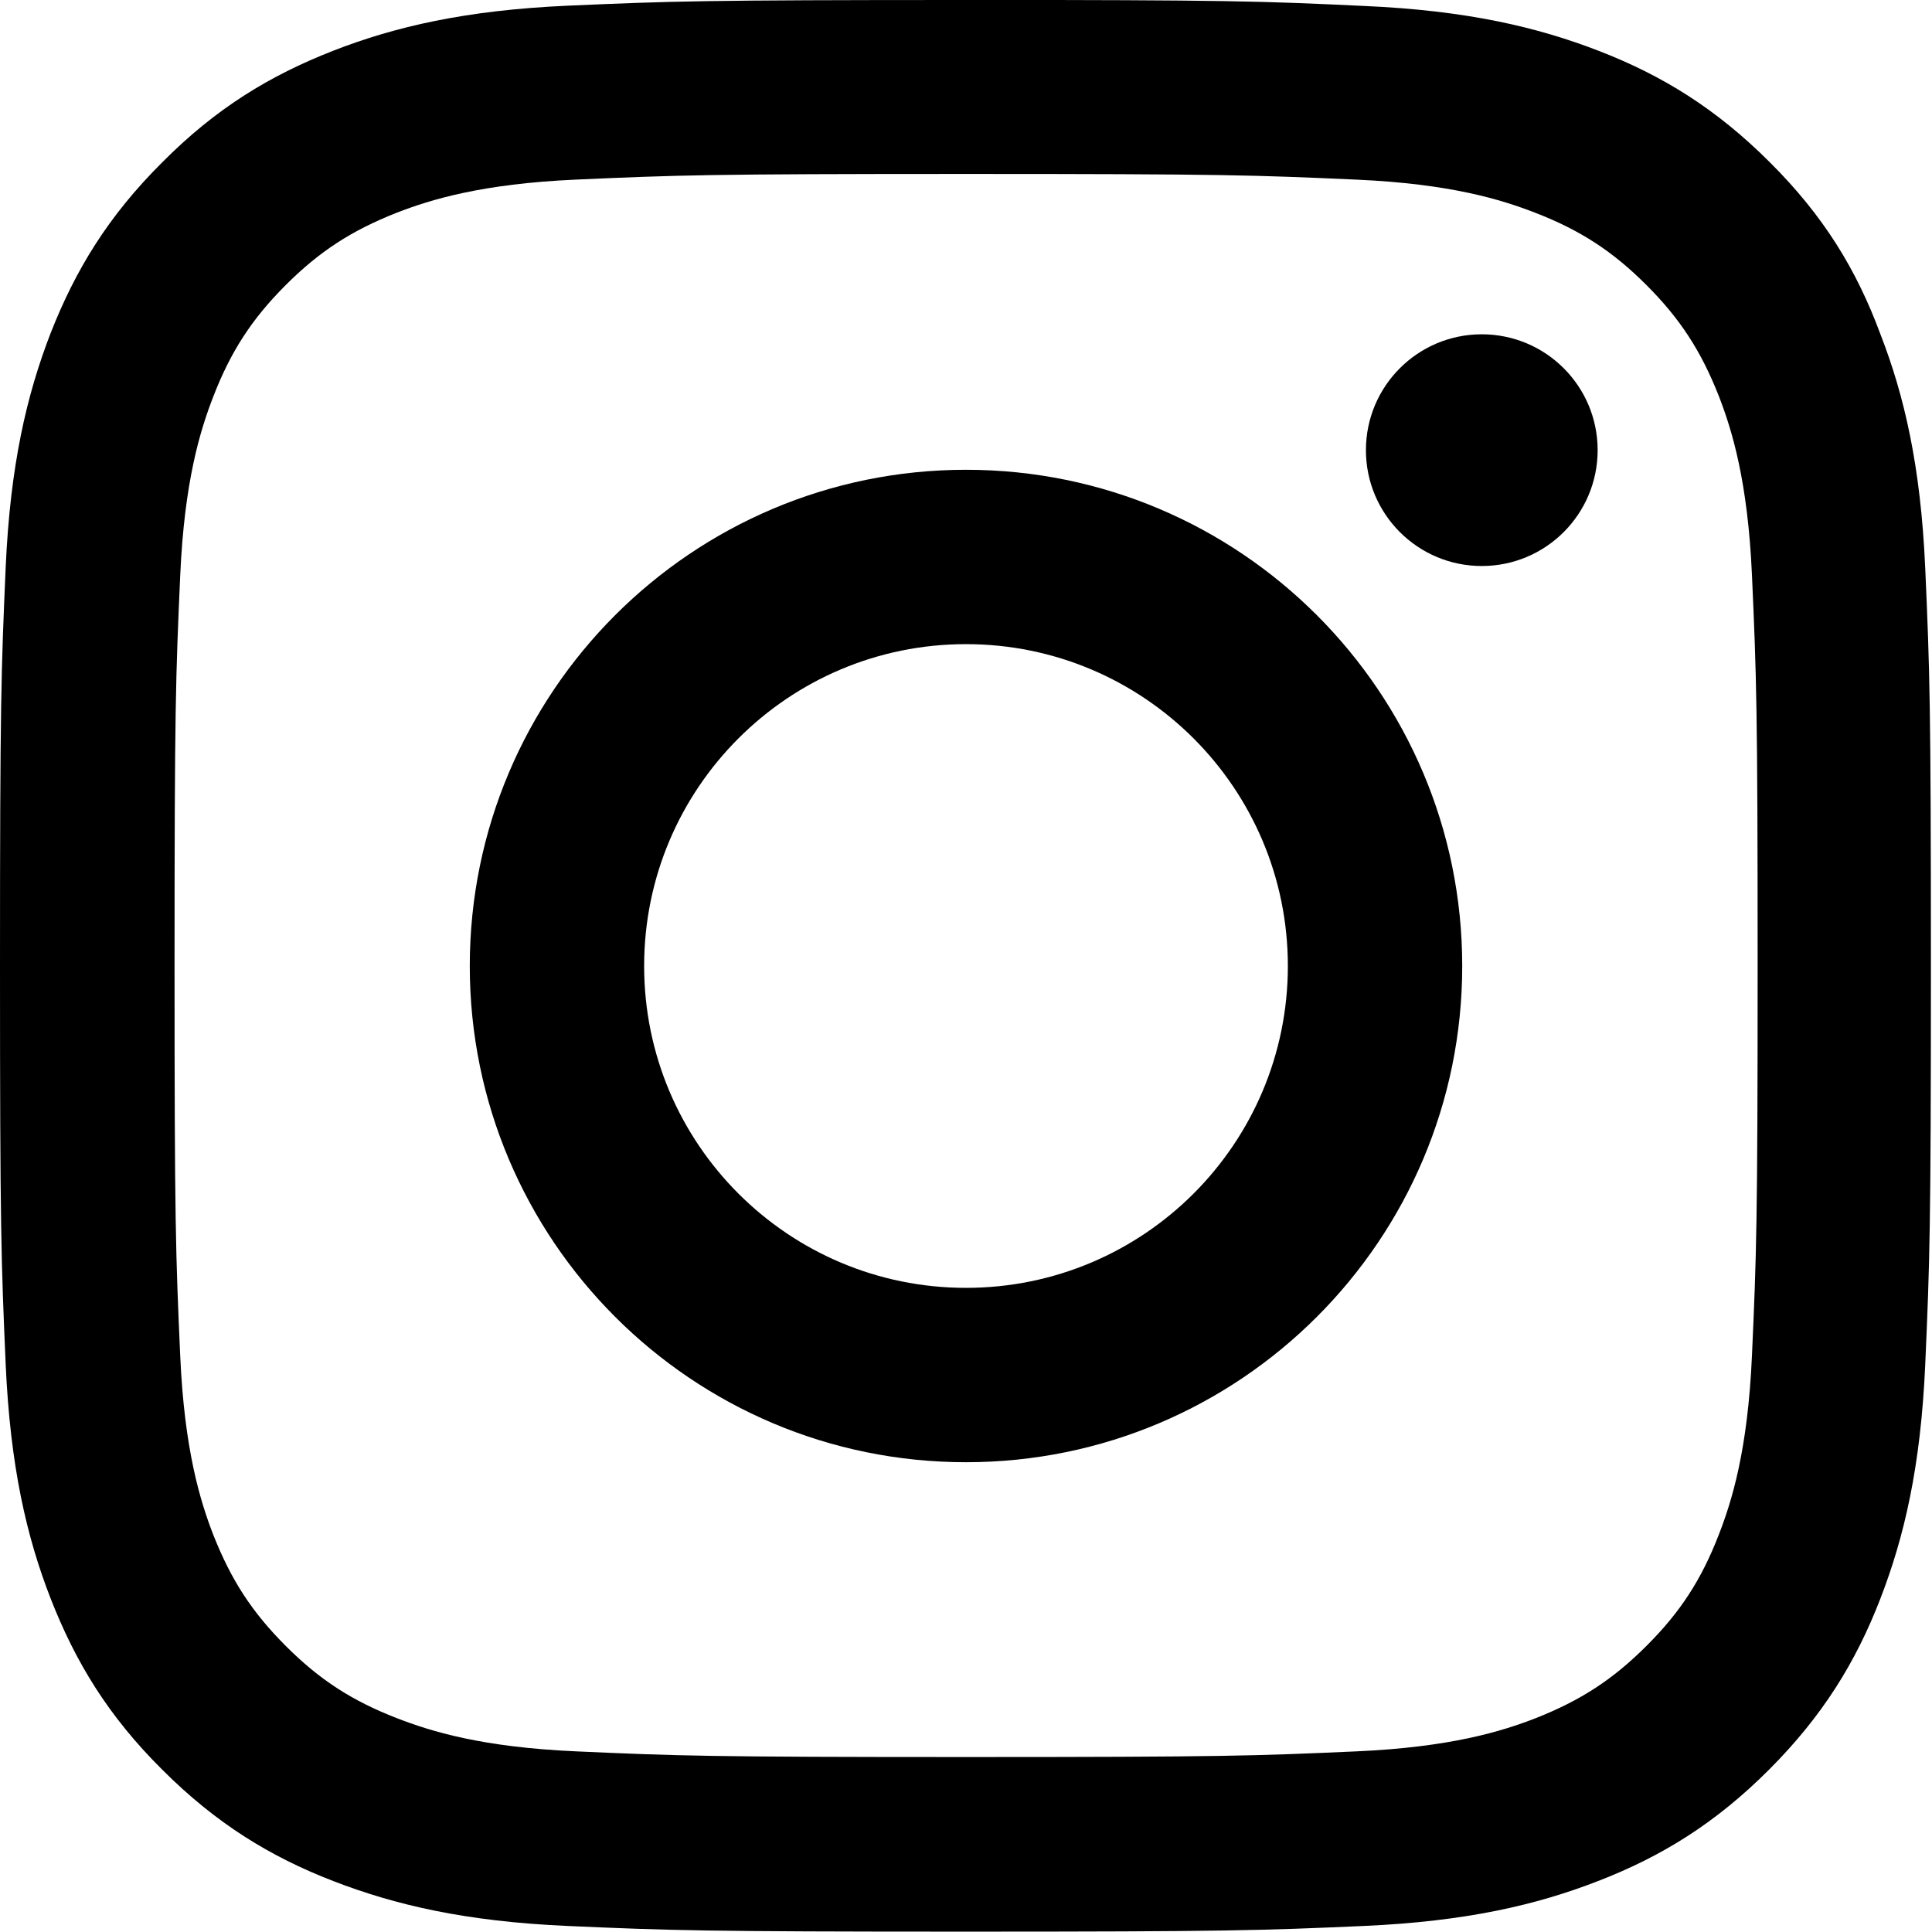
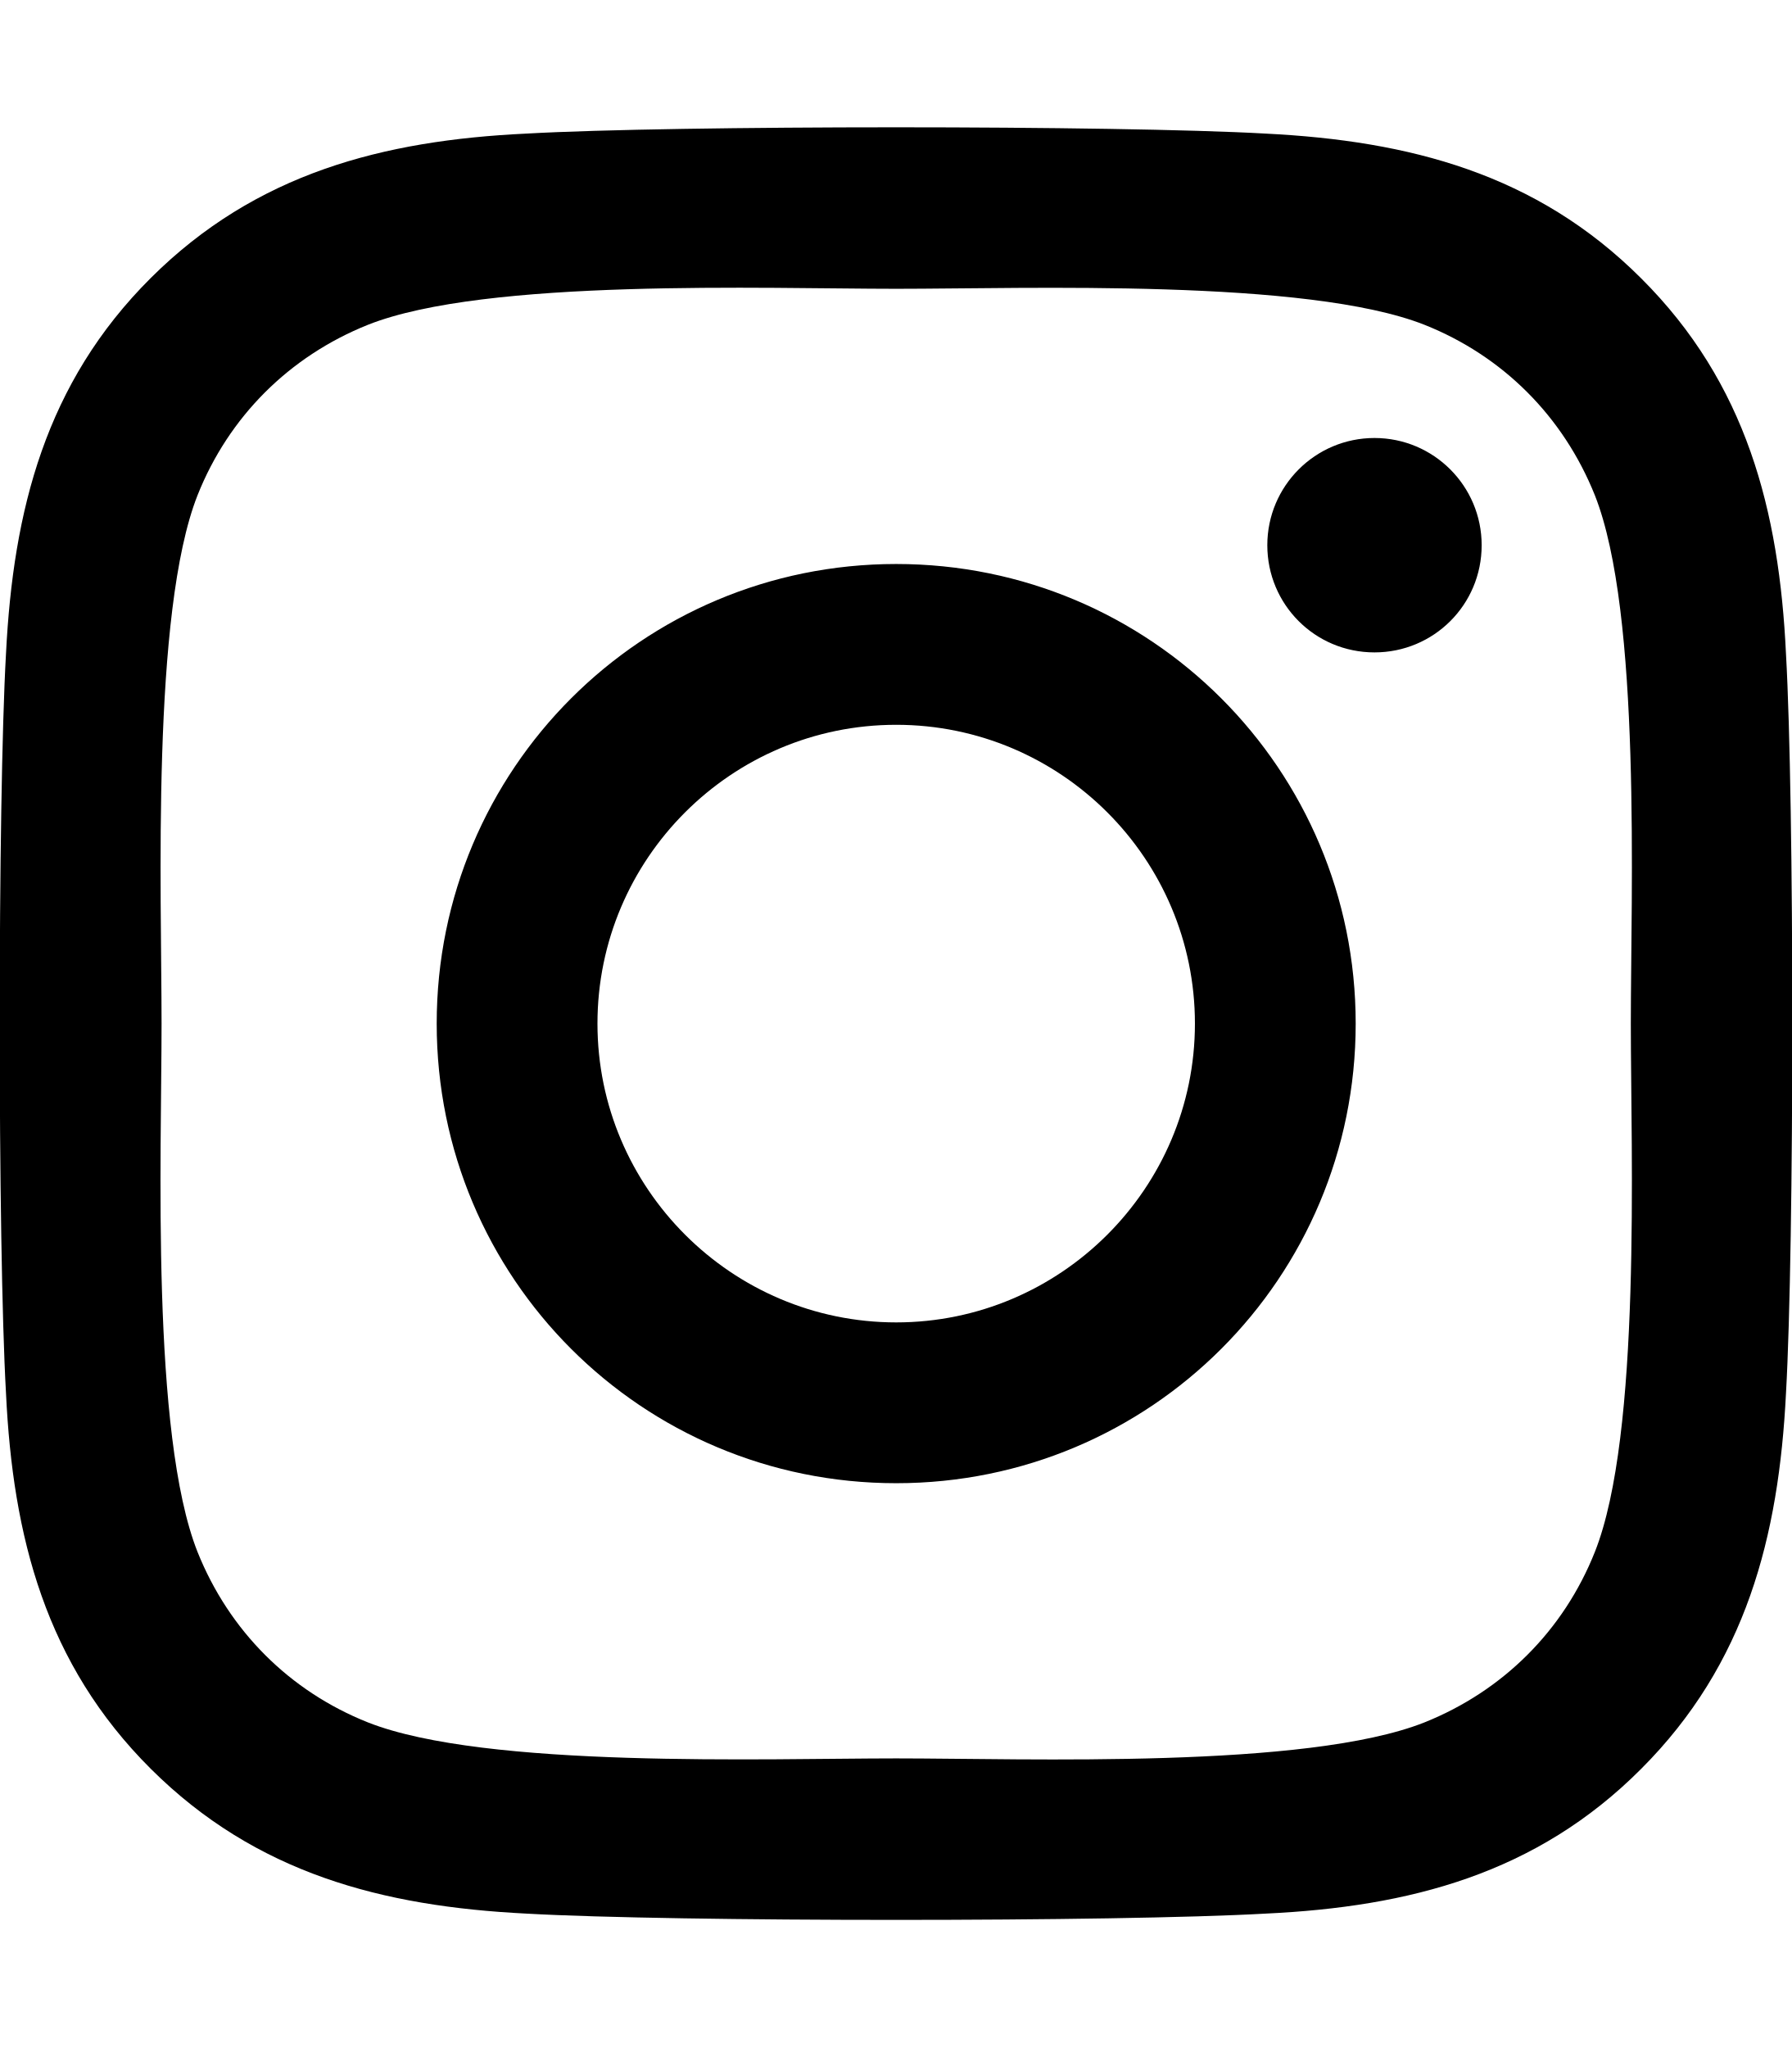
- <svg xmlns="http://www.w3.org/2000/svg" version="1.1" width="32" height="32" viewBox="0 0 32 32">
-   <path d="M16 2.881c4.275 0 4.781 0.019 6.462 0.094 1.563 0.069 2.406 0.331 2.969 0.55 0.744 0.288 1.281 0.638 1.837 1.194 0.563 0.563 0.906 1.094 1.2 1.838 0.219 0.563 0.481 1.412 0.55 2.969 0.075 1.688 0.094 2.194 0.094 6.463s-0.019 4.781-0.094 6.463c-0.069 1.563-0.331 2.406-0.55 2.969-0.288 0.744-0.637 1.281-1.194 1.837-0.563 0.563-1.094 0.906-1.837 1.2-0.563 0.219-1.413 0.481-2.969 0.55-1.688 0.075-2.194 0.094-6.463 0.094s-4.781-0.019-6.463-0.094c-1.563-0.069-2.406-0.331-2.969-0.55-0.744-0.288-1.281-0.637-1.838-1.194-0.563-0.563-0.906-1.094-1.2-1.837-0.219-0.563-0.481-1.413-0.55-2.969-0.075-1.688-0.094-2.194-0.094-6.463s0.019-4.781 0.094-6.463c0.069-1.563 0.331-2.406 0.55-2.969 0.288-0.744 0.638-1.281 1.194-1.838 0.563-0.563 1.094-0.906 1.838-1.2 0.563-0.219 1.412-0.481 2.969-0.55 1.681-0.075 2.188-0.094 6.463-0.094zM16 0c-4.344 0-4.887 0.019-6.594 0.094-1.7 0.075-2.869 0.35-3.881 0.744-1.056 0.412-1.95 0.956-2.837 1.85-0.894 0.888-1.438 1.781-1.85 2.831-0.394 1.019-0.669 2.181-0.744 3.881-0.075 1.713-0.094 2.256-0.094 6.6s0.019 4.887 0.094 6.594c0.075 1.7 0.35 2.869 0.744 3.881 0.413 1.056 0.956 1.95 1.85 2.837 0.887 0.887 1.781 1.438 2.831 1.844 1.019 0.394 2.181 0.669 3.881 0.744 1.706 0.075 2.25 0.094 6.594 0.094s4.888-0.019 6.594-0.094c1.7-0.075 2.869-0.35 3.881-0.744 1.050-0.406 1.944-0.956 2.831-1.844s1.438-1.781 1.844-2.831c0.394-1.019 0.669-2.181 0.744-3.881 0.075-1.706 0.094-2.25 0.094-6.594s-0.019-4.887-0.094-6.594c-0.075-1.7-0.35-2.869-0.744-3.881-0.394-1.063-0.938-1.956-1.831-2.844-0.887-0.887-1.781-1.438-2.831-1.844-1.019-0.394-2.181-0.669-3.881-0.744-1.712-0.081-2.256-0.1-6.6-0.1v0z" />
-   <path d="M16 7.781c-4.537 0-8.219 3.681-8.219 8.219s3.681 8.219 8.219 8.219 8.219-3.681 8.219-8.219c0-4.537-3.681-8.219-8.219-8.219zM16 21.331c-2.944 0-5.331-2.387-5.331-5.331s2.387-5.331 5.331-5.331c2.944 0 5.331 2.387 5.331 5.331s-2.387 5.331-5.331 5.331z" />
-   <path d="M26.462 7.456c0 1.060-0.859 1.919-1.919 1.919s-1.919-0.859-1.919-1.919c0-1.060 0.859-1.919 1.919-1.919s1.919 0.859 1.919 1.919z" />
+ <svg xmlns="http://www.w3.org/2000/svg" viewBox="0 0 448 512">
+   <path d="M224.1 141c-63.6 0-114.9 51.3-114.9 114.9s51.3 114.9 114.9 114.9S339 319.5 339 255.9 287.7 141 224.1 141zm0 189.6c-41.1 0-74.7-33.5-74.7-74.7s33.5-74.7 74.7-74.7 74.7 33.5 74.7 74.7-33.6 74.7-74.7 74.7zm146.4-194.3c0 14.9-12 26.8-26.8 26.8-14.9 0-26.8-12-26.8-26.8s12-26.8 26.8-26.8 26.8 12 26.8 26.8zm76.1 27.2c-1.7-35.9-9.9-67.7-36.2-93.9-26.2-26.2-58-34.4-93.9-36.2-37-2.1-147.9-2.1-184.9 0-35.8 1.7-67.6 9.9-93.9 36.1s-34.4 58-36.2 93.9c-2.1 37-2.1 147.9 0 184.9 1.7 35.9 9.9 67.7 36.2 93.9s58 34.4 93.9 36.2c37 2.1 147.9 2.1 184.9 0 35.9-1.7 67.7-9.9 93.9-36.2 26.2-26.2 34.4-58 36.2-93.9 2.1-37 2.1-147.8 0-184.8zM398.8 388c-7.8 19.6-22.9 34.7-42.6 42.6-29.5 11.7-99.5 9-132.1 9s-102.7 2.6-132.1-9c-19.6-7.8-34.7-22.9-42.6-42.6-11.7-29.5-9-99.5-9-132.1s-2.6-102.7 9-132.1c7.8-19.6 22.9-34.7 42.6-42.6 29.5-11.7 99.5-9 132.1-9s102.7-2.6 132.1 9c19.6 7.8 34.7 22.9 42.6 42.6 11.7 29.5 9 99.5 9 132.1s2.7 102.7-9 132.1z" />
</svg>
